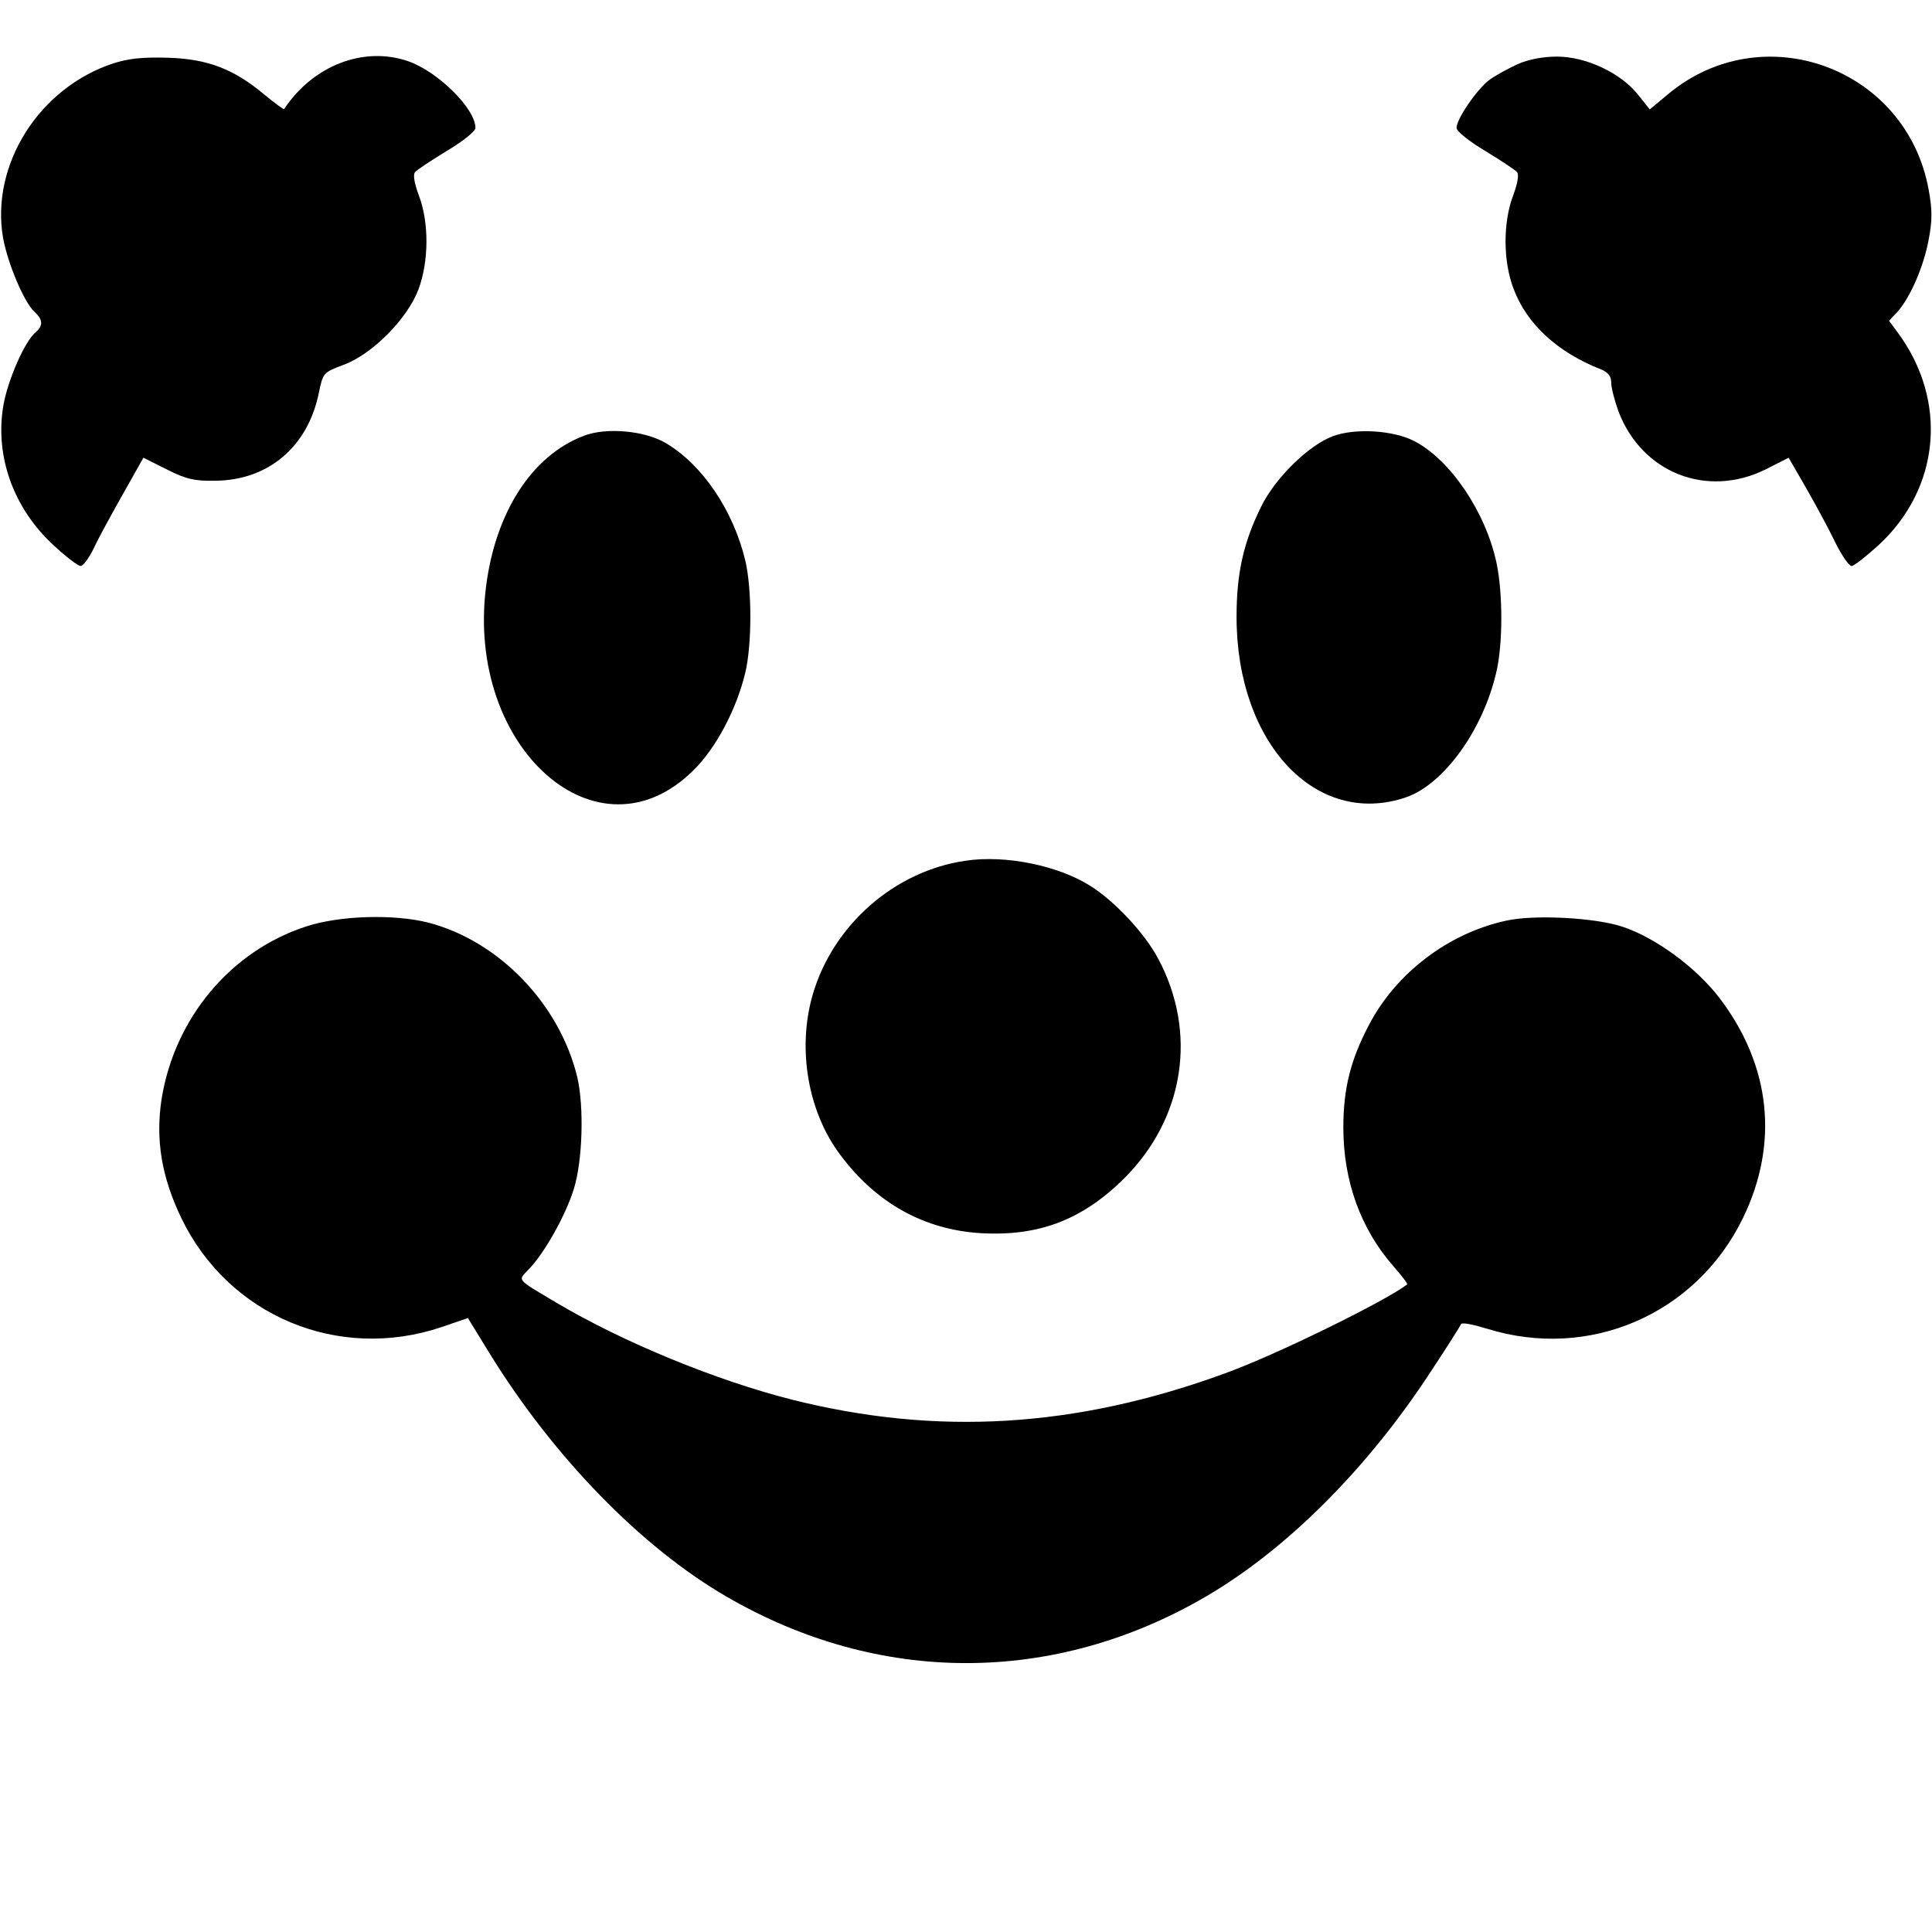
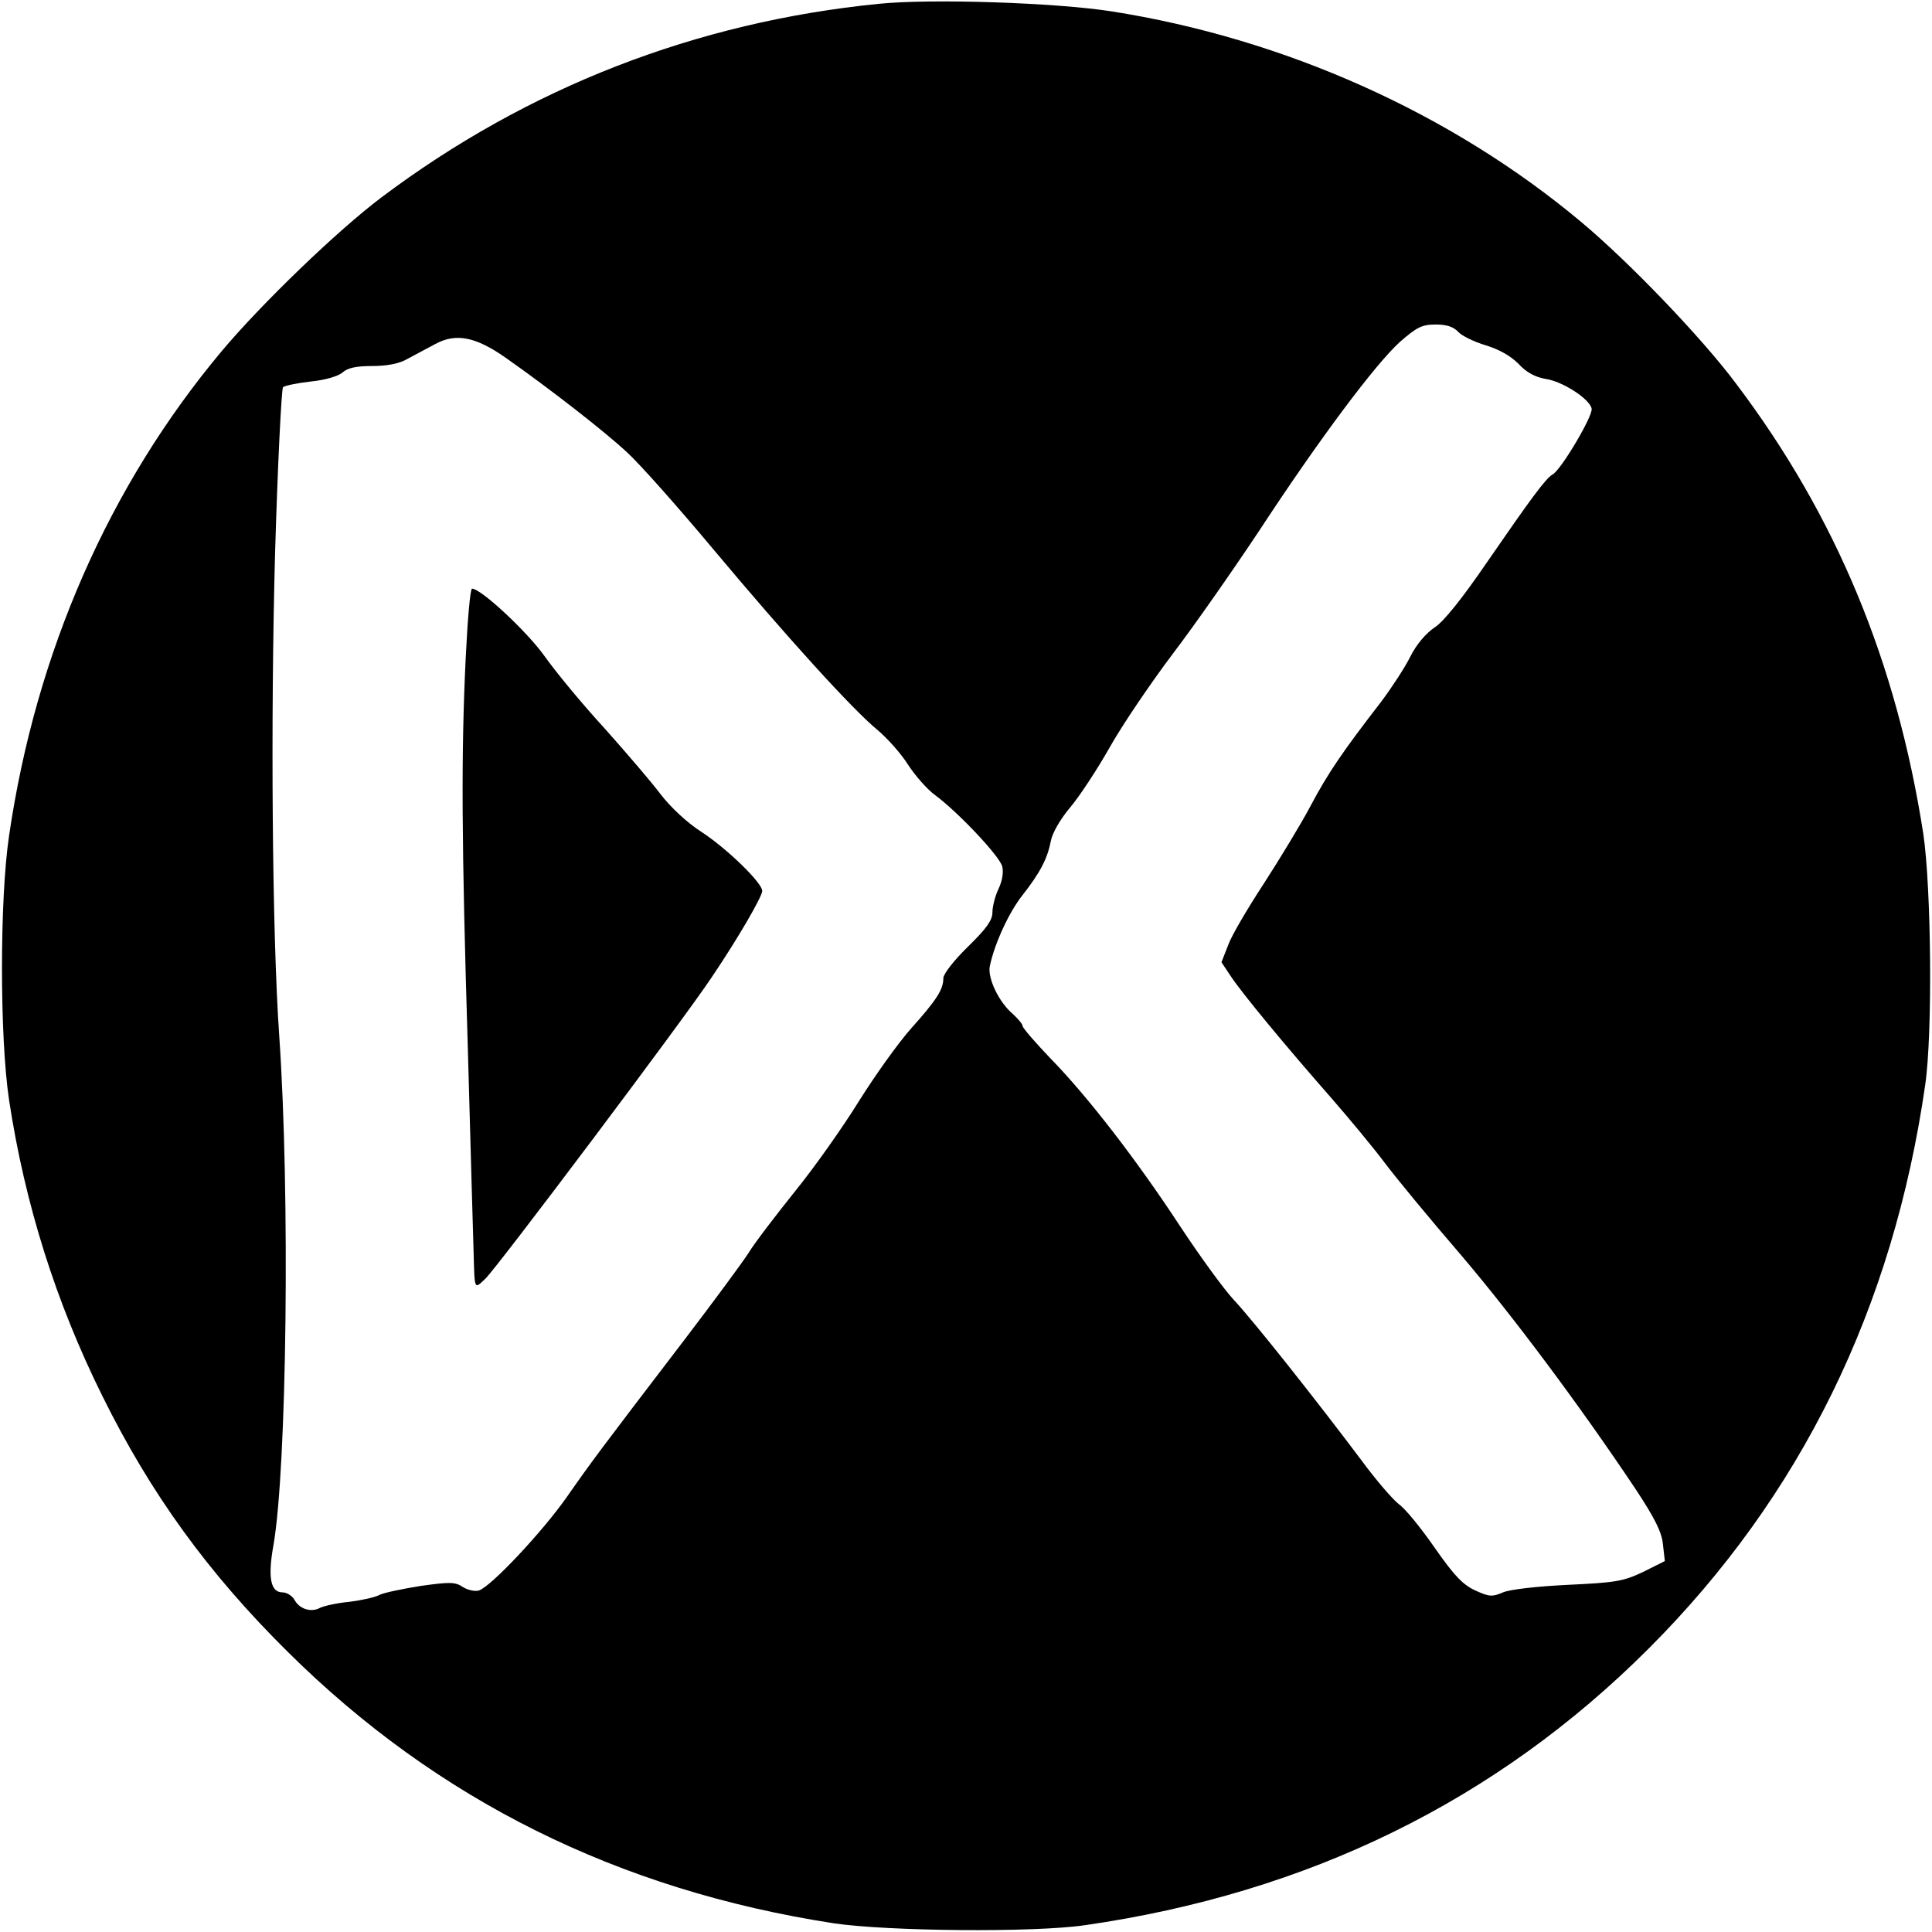
<svg xmlns="http://www.w3.org/2000/svg" version="1.0" width="512pt" height="512pt" viewBox="0 0 512 512" preserveAspectRatio="xMidYMid meet">
  <g transform="translate(0,512) scale(0.1,-0.1)" fill="#000000" stroke="none">
-     <path d="M300 4952 c-197 -65 -325 -269 -292 -462 13 -70 56 -171 83 -196 23 -21 24 -37 3 -55 -28 -23 -73 -125 -85 -193 -23 -134 26 -272 132 -370 33 -31 66 -56 73 -56 6 0 22 21 35 48 12 26 47 90 77 143 l54 96 62 -31 c51 -26 74 -31 128 -30 141 1 246 90 275 233 11 53 12 54 65 74 77 28 170 123 199 200 28 76 28 178 1 249 -12 32 -16 56 -10 62 5 6 43 31 84 56 42 25 76 52 76 61 0 51 -100 150 -179 177 -117 40 -251 -11 -328 -127 -1 -2 -24 15 -52 38 -81 68 -151 95 -256 98 -67 2 -104 -2 -145 -15z" />
-     <path d="M4022 4950 c-24 -11 -57 -29 -74 -41 -33 -24 -88 -104 -88 -128 0 -9 34 -36 76 -61 41 -25 79 -50 84 -56 6 -6 2 -30 -10 -62 -27 -71 -27 -174 1 -247 35 -94 117 -169 232 -214 19 -8 27 -18 27 -36 0 -13 9 -47 19 -75 62 -163 234 -231 390 -154 l61 31 44 -76 c24 -42 59 -106 77 -143 18 -38 39 -68 46 -68 6 0 38 25 71 55 164 151 185 383 51 564 l-23 31 21 22 c35 38 71 122 84 192 10 52 10 80 0 134 -59 323 -440 462 -691 252 l-48 -40 -31 39 c-46 58 -138 101 -215 101 -39 0 -77 -8 -104 -20z" />
-     <path d="M1547 3965 c-137 -52 -234 -202 -259 -400 -54 -428 297 -738 550 -486 60 59 114 162 137 258 18 75 18 222 0 298 -32 133 -114 254 -211 311 -56 33 -158 42 -217 19z" />
-     <path d="M3532 3964 c-64 -24 -153 -111 -190 -187 -47 -95 -65 -177 -65 -292 0 -335 211 -559 449 -478 99 34 203 176 239 330 18 74 18 210 1 291 -29 136 -123 274 -218 323 -56 29 -157 35 -216 13z" />
-     <path d="M2559 2839 c-188 -27 -351 -170 -405 -354 -42 -144 -13 -313 74 -427 95 -127 222 -197 371 -206 155 -9 271 36 382 147 158 159 193 385 88 581 -35 66 -114 151 -179 192 -85 54 -225 83 -331 67z" />
-     <path d="M812 2665 c-201 -65 -350 -244 -384 -459 -16 -107 0 -205 53 -315 125 -258 415 -380 689 -288 l70 24 59 -96 c168 -272 400 -511 626 -642 404 -235 867 -235 1269 -1 215 125 429 339 597 596 43 65 79 122 81 127 2 5 32 -1 68 -12 272 -85 555 38 679 293 96 198 74 404 -62 583 -61 80 -169 160 -257 189 -71 24 -234 33 -309 16 -152 -33 -291 -138 -363 -276 -49 -93 -68 -169 -68 -272 0 -142 46 -269 133 -368 22 -25 38 -46 36 -48 -59 -45 -350 -188 -484 -236 -394 -144 -762 -166 -1147 -69 -201 51 -447 152 -624 257 -109 65 -102 57 -72 89 42 44 97 142 119 213 23 75 27 216 9 295 -47 194 -207 361 -395 410 -91 23 -234 19 -323 -10z" />
+     <path d="M2330 5110 c-485 -48 -932 -222 -1319 -513 -117 -88 -318 -282 -423 -407 -299 -357 -493 -799 -564 -1285 -25 -168 -25 -533 0 -700 42 -276 124 -536 247 -784 129 -261 281 -470 491 -678 396 -393 877 -632 1448 -720 142 -21 528 -25 665 -5 591 85 1090 329 1494 733 404 404 648 903 733 1494 20 137 16 523 -5 665 -71 456 -231 842 -496 1193 -91 122 -284 323 -411 429 -344 288 -786 486 -1245 558 -148 23 -476 34 -615 20z m1535 -870 c9 -10 42 -26 72 -35 36 -11 66 -28 87 -49 21 -23 44 -35 71 -40 45 -6 118 -53 123 -79 4 -19 -81 -162 -103 -174 -19 -11 -57 -63 -175 -234 -65 -95 -113 -155 -137 -171 -24 -16 -49 -45 -66 -79 -15 -30 -50 -83 -77 -119 -102 -132 -141 -189 -187 -276 -26 -49 -82 -141 -124 -206 -42 -64 -85 -137 -94 -162 l-18 -46 26 -39 c30 -45 144 -183 267 -323 47 -54 110 -130 140 -170 30 -40 120 -149 201 -243 138 -162 315 -399 464 -622 50 -76 69 -113 72 -146 l5 -44 -58 -29 c-53 -25 -73 -28 -199 -34 -82 -4 -153 -12 -172 -20 -28 -12 -36 -12 -73 5 -33 15 -56 39 -107 112 -36 52 -78 104 -95 116 -16 12 -61 64 -100 117 -117 156 -288 372 -339 426 -26 28 -90 116 -142 195 -114 174 -245 344 -344 445 -40 42 -73 80 -73 85 0 5 -12 19 -26 32 -37 31 -67 95 -61 126 12 59 51 144 87 189 47 60 66 97 75 144 4 21 25 57 50 87 24 28 71 99 105 159 33 59 109 171 167 248 58 76 162 225 231 329 158 241 306 439 372 499 45 39 58 46 95 46 29 0 47 -6 60 -20z m-2525 -68 c118 -83 262 -195 322 -251 33 -30 135 -145 227 -255 195 -233 370 -426 437 -481 25 -21 62 -62 80 -91 19 -29 51 -66 72 -81 63 -47 171 -162 178 -189 4 -16 0 -39 -10 -60 -9 -19 -16 -47 -16 -62 0 -21 -16 -43 -65 -91 -36 -35 -65 -72 -65 -83 0 -30 -17 -57 -85 -133 -34 -38 -96 -125 -138 -192 -42 -68 -118 -176 -170 -240 -52 -65 -108 -138 -123 -163 -16 -25 -92 -128 -169 -229 -227 -297 -247 -324 -312 -417 -65 -93 -202 -239 -234 -249 -10 -3 -29 1 -42 9 -21 14 -34 14 -113 3 -49 -8 -98 -18 -109 -24 -11 -6 -47 -14 -79 -18 -33 -3 -68 -11 -78 -16 -24 -13 -55 -3 -68 22 -6 10 -20 19 -31 19 -32 0 -40 39 -24 127 35 204 44 928 15 1348 -19 271 -23 842 -11 1280 7 237 17 434 21 439 5 4 38 11 74 15 39 4 72 14 84 24 13 12 36 17 78 17 39 0 72 6 94 19 19 10 52 28 73 39 55 30 107 20 187 -36z" />
+     <path d="M1234 3373 c-12 -253 -11 -480 6 -1038 7 -258 14 -497 15 -530 3 -106 1 -102 31 -74 30 28 525 686 600 799 69 102 134 214 134 229 0 21 -91 110 -159 155 -41 26 -84 67 -111 102 -24 32 -91 110 -148 174 -58 63 -129 149 -158 190 -46 65 -169 180 -193 180 -5 0 -12 -84 -17 -187z" />
  </g>
</svg>
